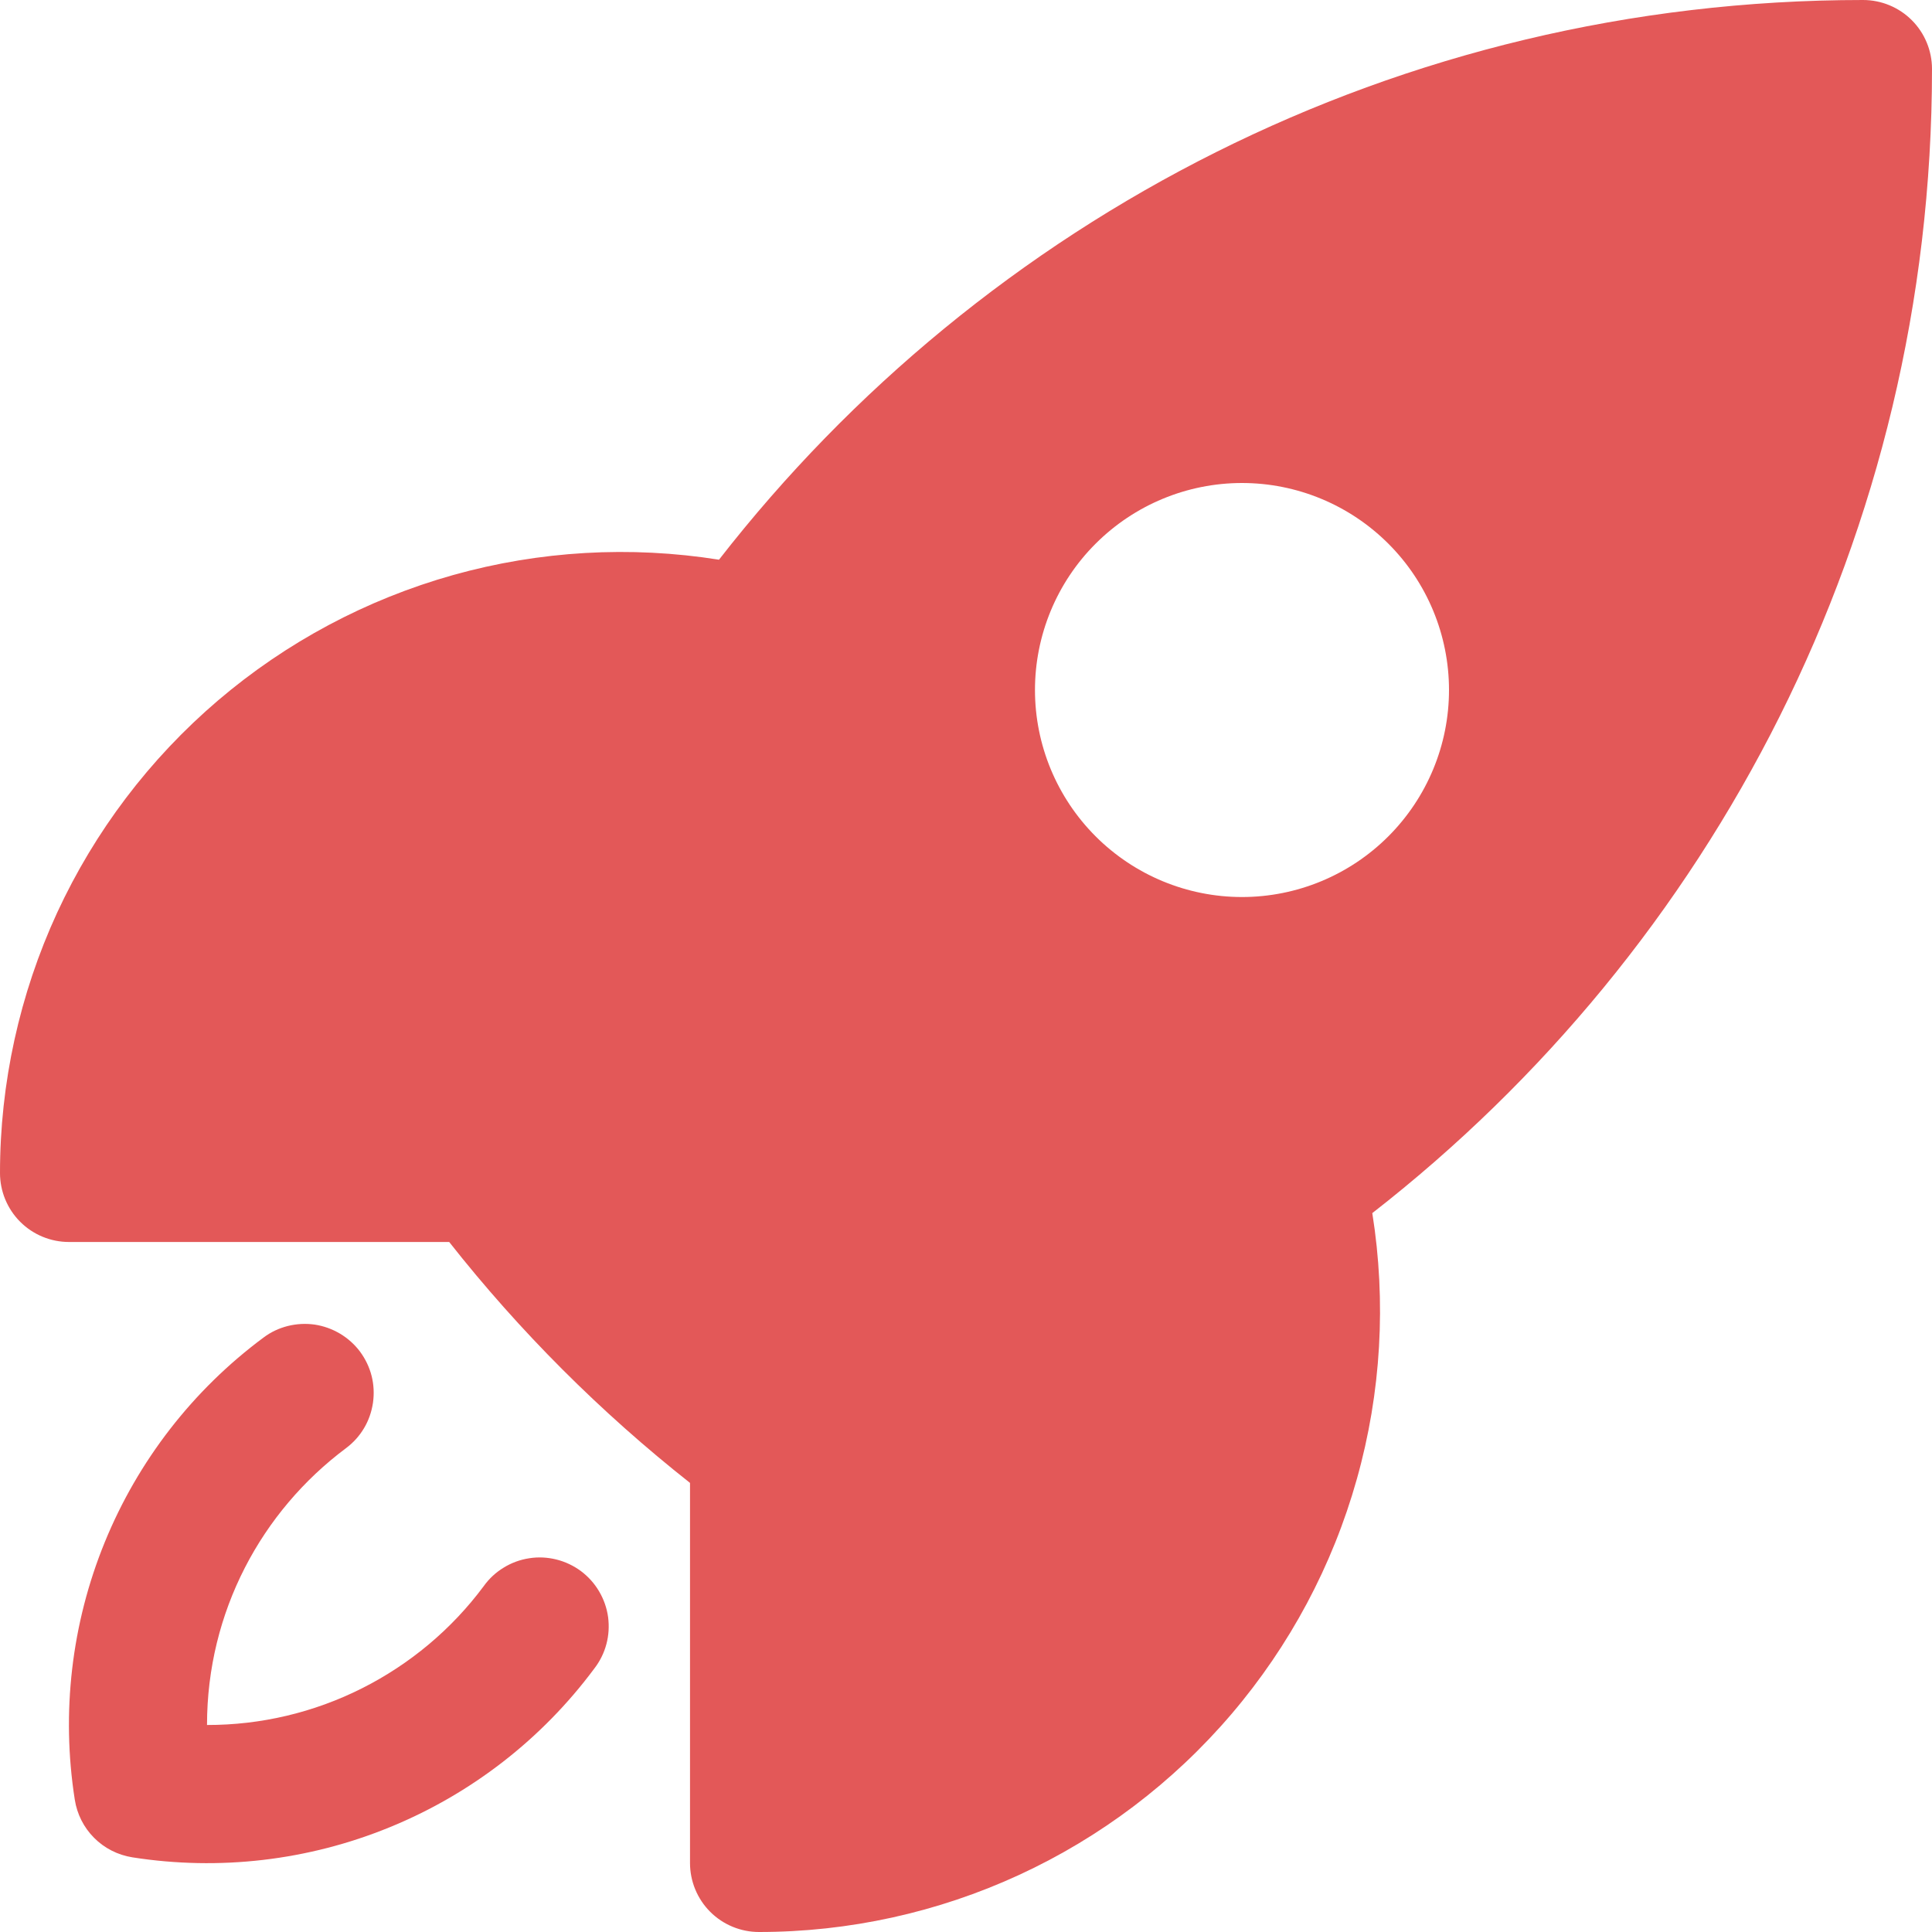
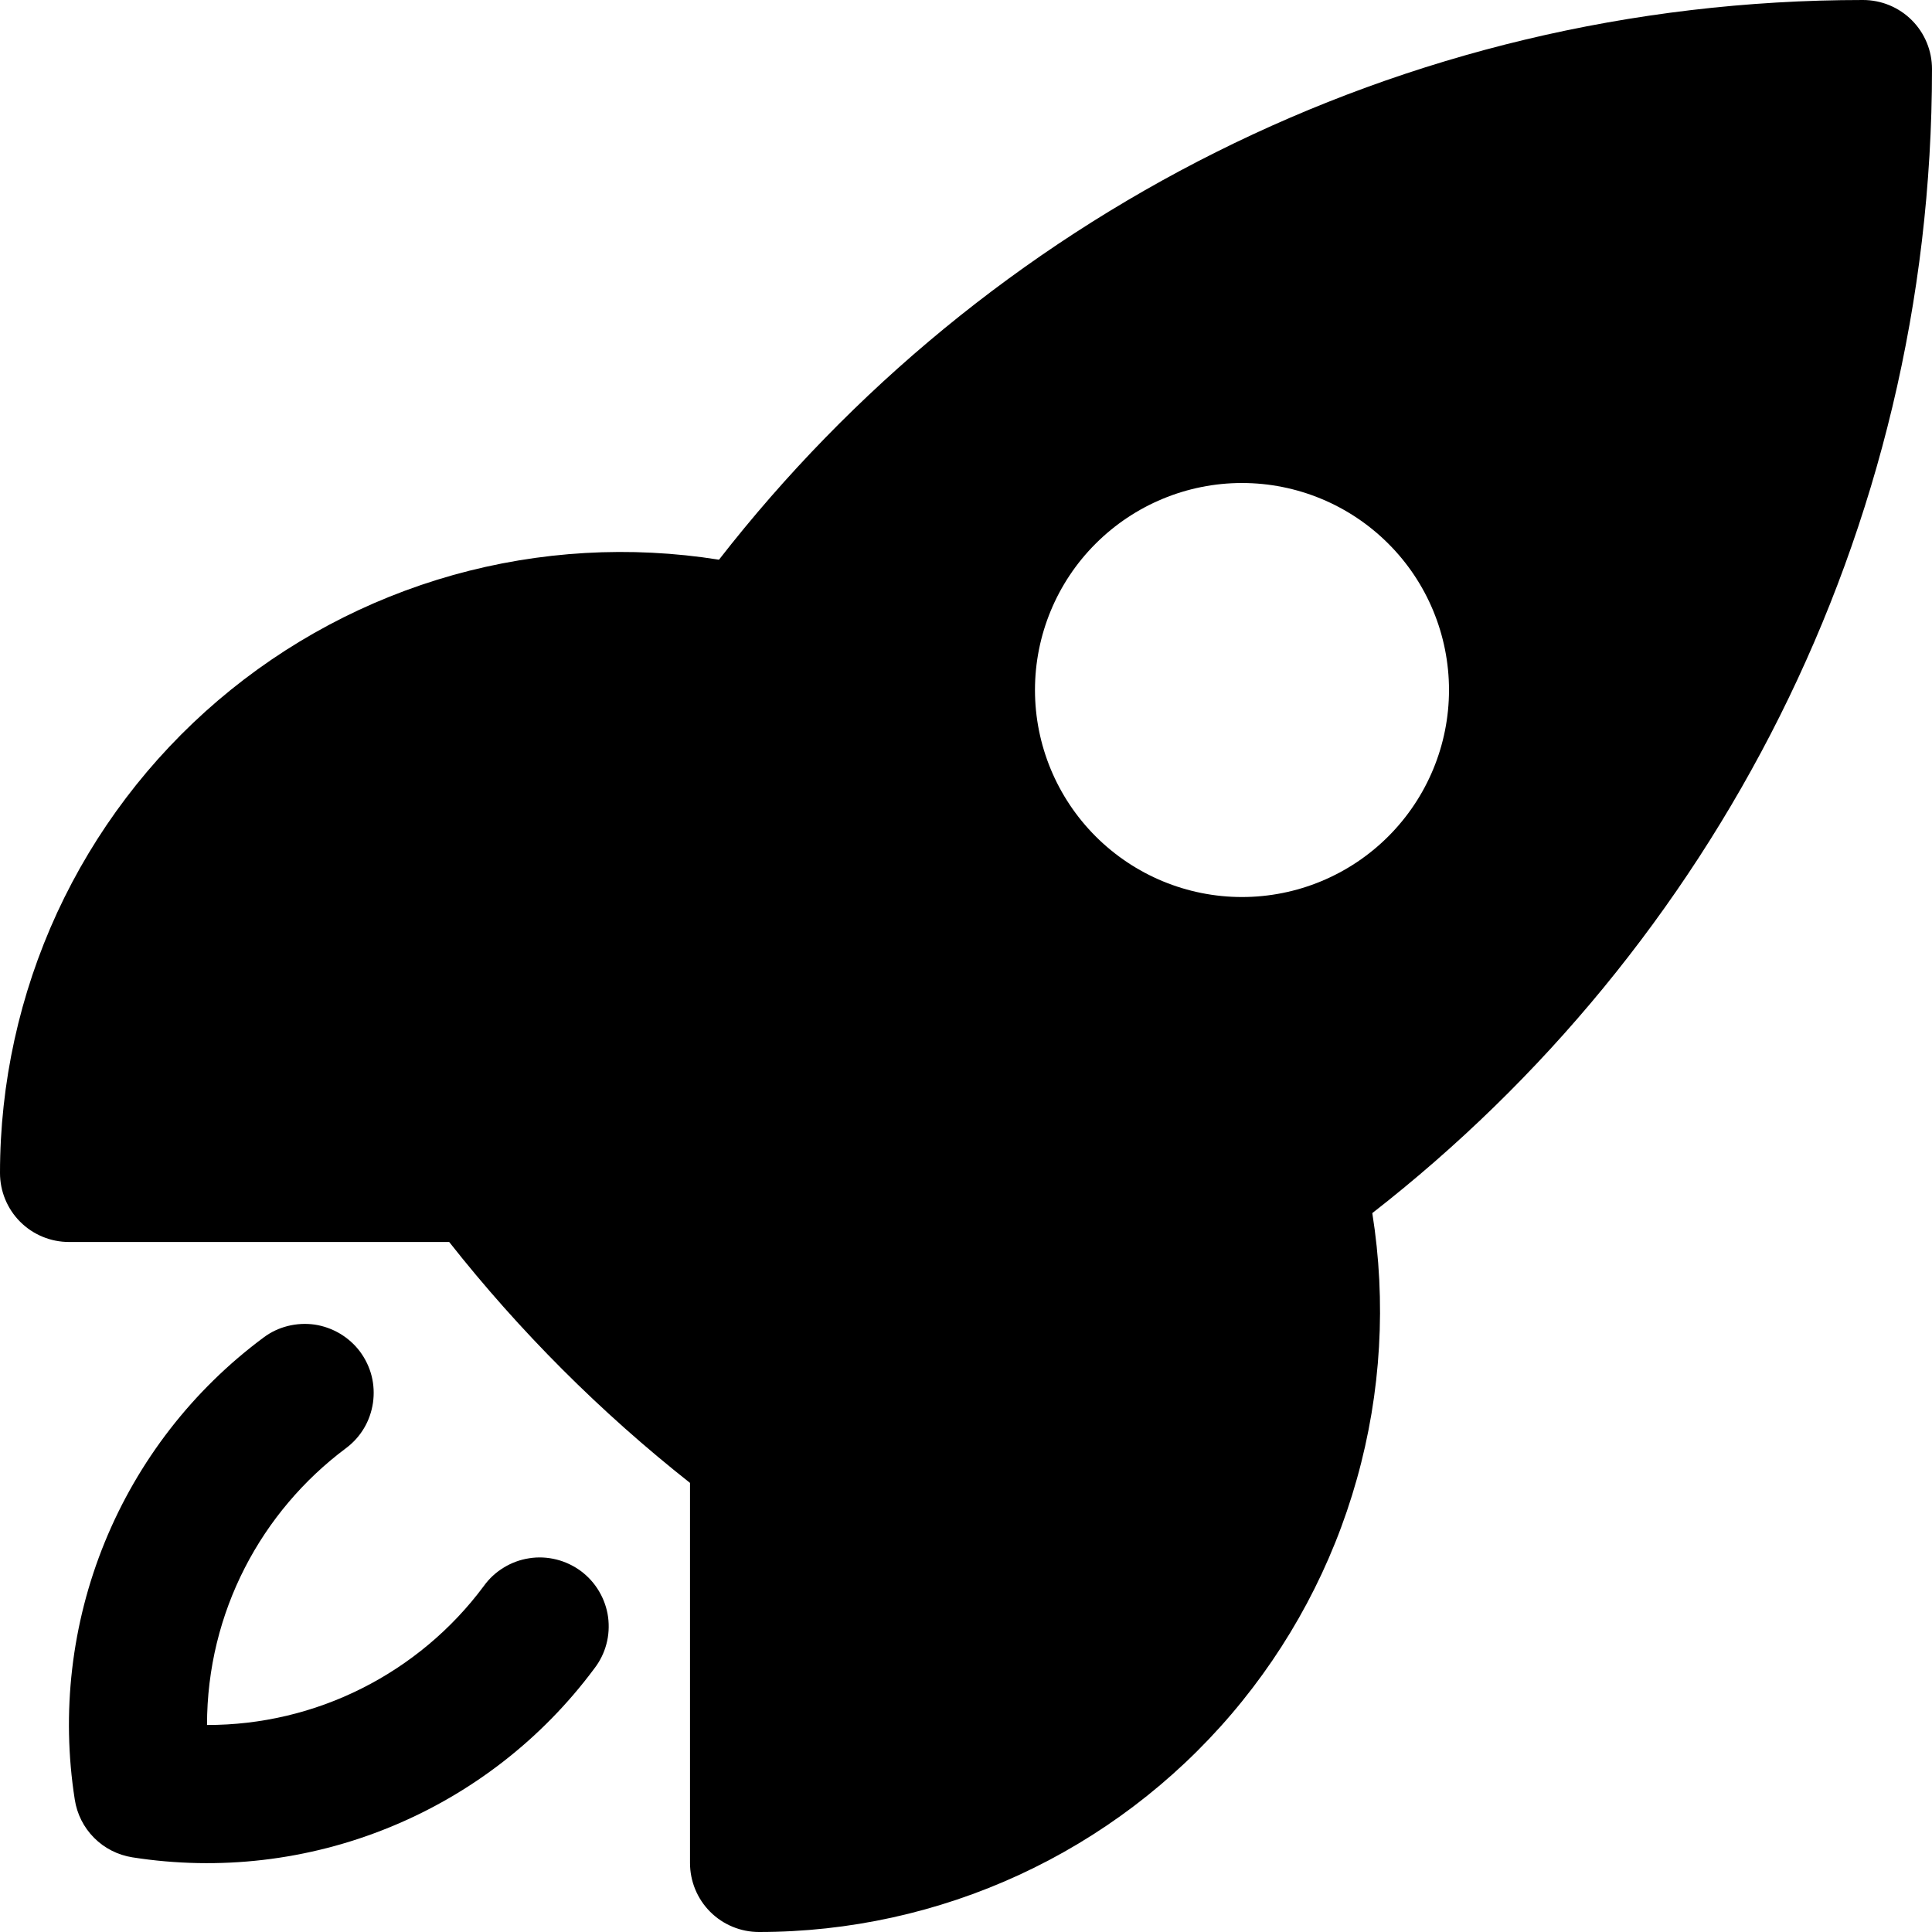
- <svg xmlns="http://www.w3.org/2000/svg" width="20" height="20" viewBox="0 0 20 20" fill="none">
-   <path fill-rule="evenodd" clip-rule="evenodd" d="M7.443 5.794C10.186 2.27 14.471 0 19.286 0C19.475 0 19.657 0.075 19.791 0.209C19.925 0.343 20 0.525 20 0.714C20 5.53 17.73 9.814 14.206 12.558C14.352 13.476 14.298 14.416 14.046 15.311C13.795 16.206 13.352 17.036 12.748 17.744C12.145 18.451 11.395 19.019 10.55 19.409C9.706 19.798 8.787 20 7.857 20C7.668 20 7.486 19.925 7.352 19.791C7.218 19.657 7.143 19.475 7.143 19.286V15.351C6.217 14.62 5.38 13.783 4.65 12.857H0.714C0.525 12.857 0.343 12.782 0.209 12.648C0.075 12.514 2.10459e-08 12.332 2.10459e-08 12.143C-7.52306e-05 11.213 0.202 10.294 0.591 9.449C0.981 8.605 1.549 7.855 2.257 7.251C2.964 6.648 3.794 6.205 4.69 5.953C5.585 5.702 6.524 5.648 7.443 5.794ZM12.857 5C12.289 5 11.744 5.226 11.342 5.628C10.94 6.029 10.714 6.575 10.714 7.143C10.714 7.711 10.94 8.256 11.342 8.658C11.744 9.06 12.289 9.286 12.857 9.286C13.425 9.286 13.97 9.06 14.372 8.658C14.774 8.256 15 7.711 15 7.143C15 6.575 14.774 6.029 14.372 5.628C13.97 5.226 13.425 5 12.857 5Z" fill="#E35858" />
-   <path d="M3.581 14.992C3.656 14.936 3.72 14.866 3.768 14.785C3.816 14.705 3.847 14.615 3.861 14.522C3.874 14.43 3.87 14.335 3.847 14.244C3.824 14.153 3.783 14.068 3.727 13.992C3.671 13.917 3.6 13.854 3.52 13.806C3.439 13.758 3.35 13.726 3.257 13.712C3.164 13.699 3.069 13.704 2.978 13.727C2.887 13.75 2.802 13.79 2.727 13.847C1.996 14.39 1.428 15.123 1.084 15.966C0.74 16.809 0.633 17.73 0.774 18.629C0.797 18.779 0.867 18.918 0.974 19.025C1.081 19.133 1.22 19.203 1.37 19.227C2.269 19.368 3.19 19.261 4.033 18.916C4.876 18.572 5.609 18.004 6.152 17.273C6.21 17.198 6.253 17.112 6.277 17.021C6.302 16.929 6.307 16.834 6.295 16.74C6.282 16.646 6.25 16.555 6.202 16.474C6.154 16.392 6.09 16.321 6.014 16.264C5.938 16.208 5.852 16.167 5.76 16.144C5.668 16.121 5.572 16.116 5.479 16.131C5.385 16.145 5.295 16.178 5.214 16.228C5.133 16.277 5.063 16.342 5.008 16.419C4.676 16.866 4.243 17.228 3.746 17.478C3.249 17.728 2.7 17.858 2.143 17.857C2.143 16.686 2.707 15.645 3.581 14.992Z" fill="#E35858" />
+ <svg xmlns="http://www.w3.org/2000/svg" width="20" height="20" viewBox="0 0 20 20">
+   <path fill-rule="evenodd" clip-rule="evenodd" d="M7.443 5.794C10.186 2.27 14.471 0 19.286 0C19.475 0 19.657 0.075 19.791 0.209C19.925 0.343 20 0.525 20 0.714C20 5.53 17.73 9.814 14.206 12.558C14.352 13.476 14.298 14.416 14.046 15.311C13.795 16.206 13.352 17.036 12.748 17.744C12.145 18.451 11.395 19.019 10.55 19.409C9.706 19.798 8.787 20 7.857 20C7.668 20 7.486 19.925 7.352 19.791C7.218 19.657 7.143 19.475 7.143 19.286V15.351C6.217 14.62 5.38 13.783 4.65 12.857H0.714C0.525 12.857 0.343 12.782 0.209 12.648C0.075 12.514 2.10459e-08 12.332 2.10459e-08 12.143C-7.52306e-05 11.213 0.202 10.294 0.591 9.449C0.981 8.605 1.549 7.855 2.257 7.251C2.964 6.648 3.794 6.205 4.69 5.953C5.585 5.702 6.524 5.648 7.443 5.794ZM12.857 5C12.289 5 11.744 5.226 11.342 5.628C10.94 6.029 10.714 6.575 10.714 7.143C10.714 7.711 10.94 8.256 11.342 8.658C11.744 9.06 12.289 9.286 12.857 9.286C13.425 9.286 13.97 9.06 14.372 8.658C14.774 8.256 15 7.711 15 7.143C15 6.575 14.774 6.029 14.372 5.628C13.97 5.226 13.425 5 12.857 5Z" />
+   <path d="M3.581 14.992C3.656 14.936 3.72 14.866 3.768 14.785C3.816 14.705 3.847 14.615 3.861 14.522C3.874 14.43 3.87 14.335 3.847 14.244C3.824 14.153 3.783 14.068 3.727 13.992C3.671 13.917 3.6 13.854 3.52 13.806C3.439 13.758 3.35 13.726 3.257 13.712C3.164 13.699 3.069 13.704 2.978 13.727C2.887 13.75 2.802 13.79 2.727 13.847C1.996 14.39 1.428 15.123 1.084 15.966C0.74 16.809 0.633 17.73 0.774 18.629C0.797 18.779 0.867 18.918 0.974 19.025C1.081 19.133 1.22 19.203 1.37 19.227C2.269 19.368 3.19 19.261 4.033 18.916C4.876 18.572 5.609 18.004 6.152 17.273C6.21 17.198 6.253 17.112 6.277 17.021C6.302 16.929 6.307 16.834 6.295 16.74C6.282 16.646 6.25 16.555 6.202 16.474C6.154 16.392 6.09 16.321 6.014 16.264C5.938 16.208 5.852 16.167 5.76 16.144C5.668 16.121 5.572 16.116 5.479 16.131C5.385 16.145 5.295 16.178 5.214 16.228C5.133 16.277 5.063 16.342 5.008 16.419C4.676 16.866 4.243 17.228 3.746 17.478C3.249 17.728 2.7 17.858 2.143 17.857C2.143 16.686 2.707 15.645 3.581 14.992Z" />
</svg>
